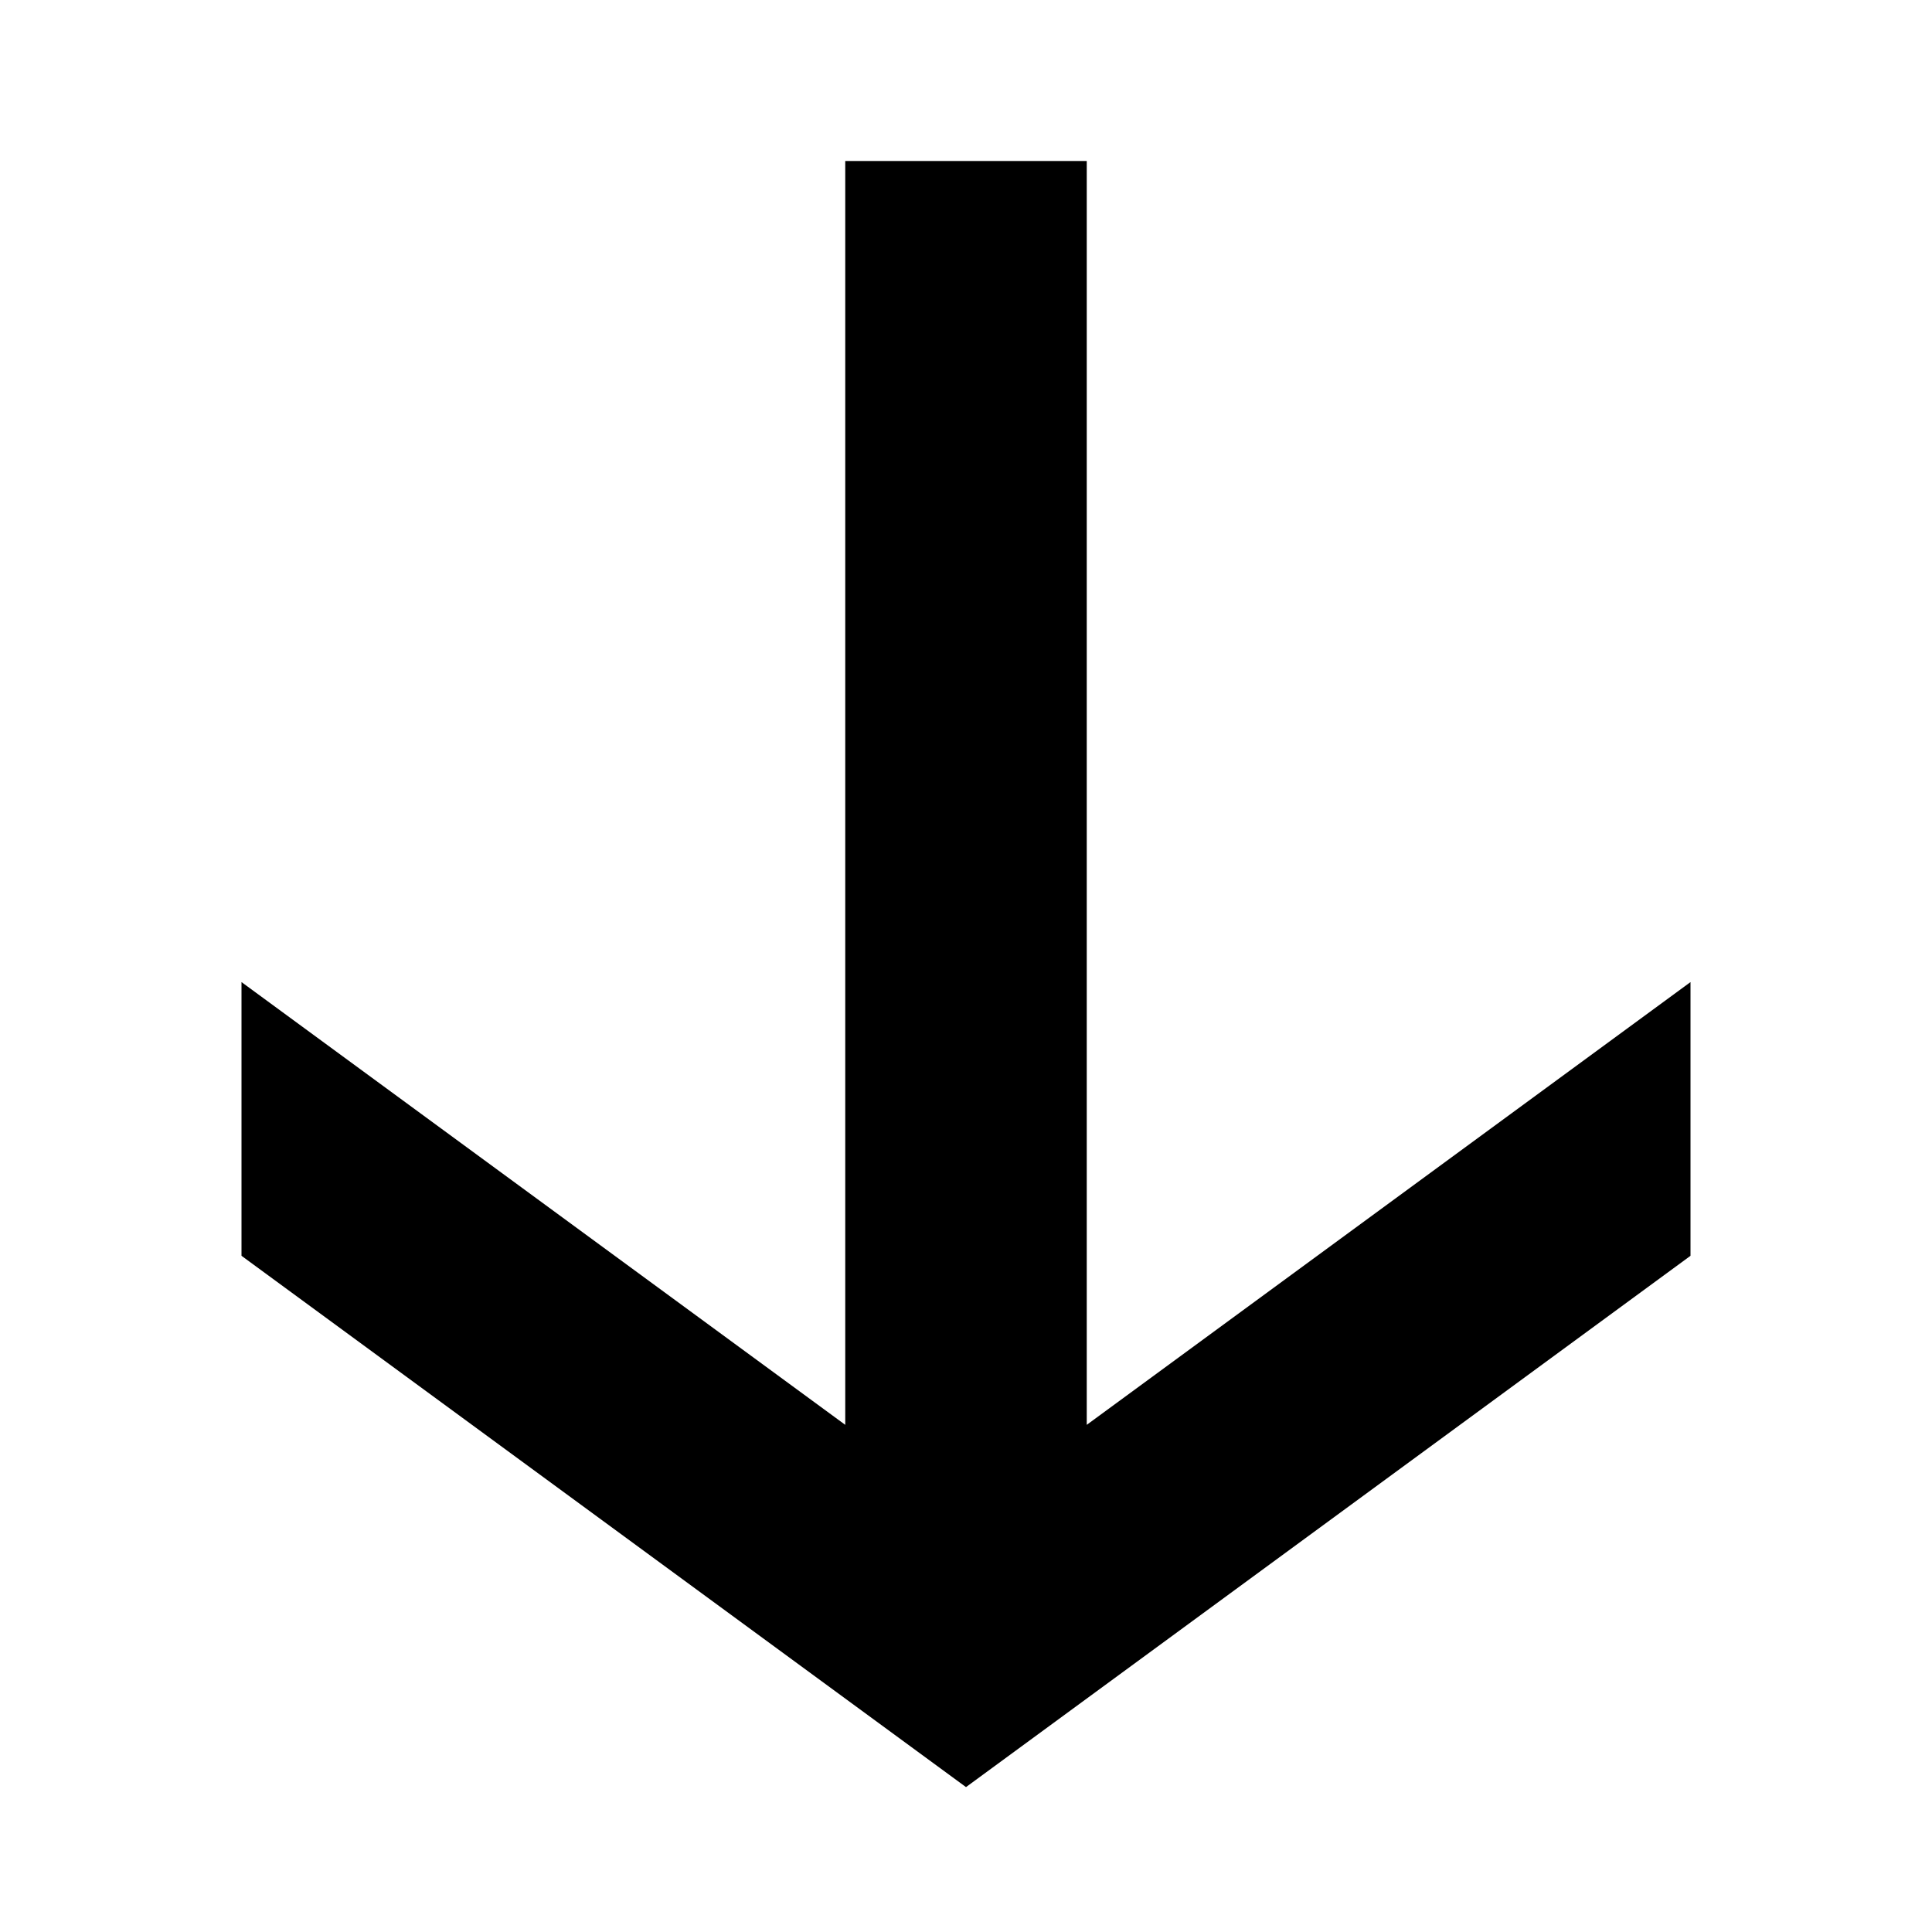
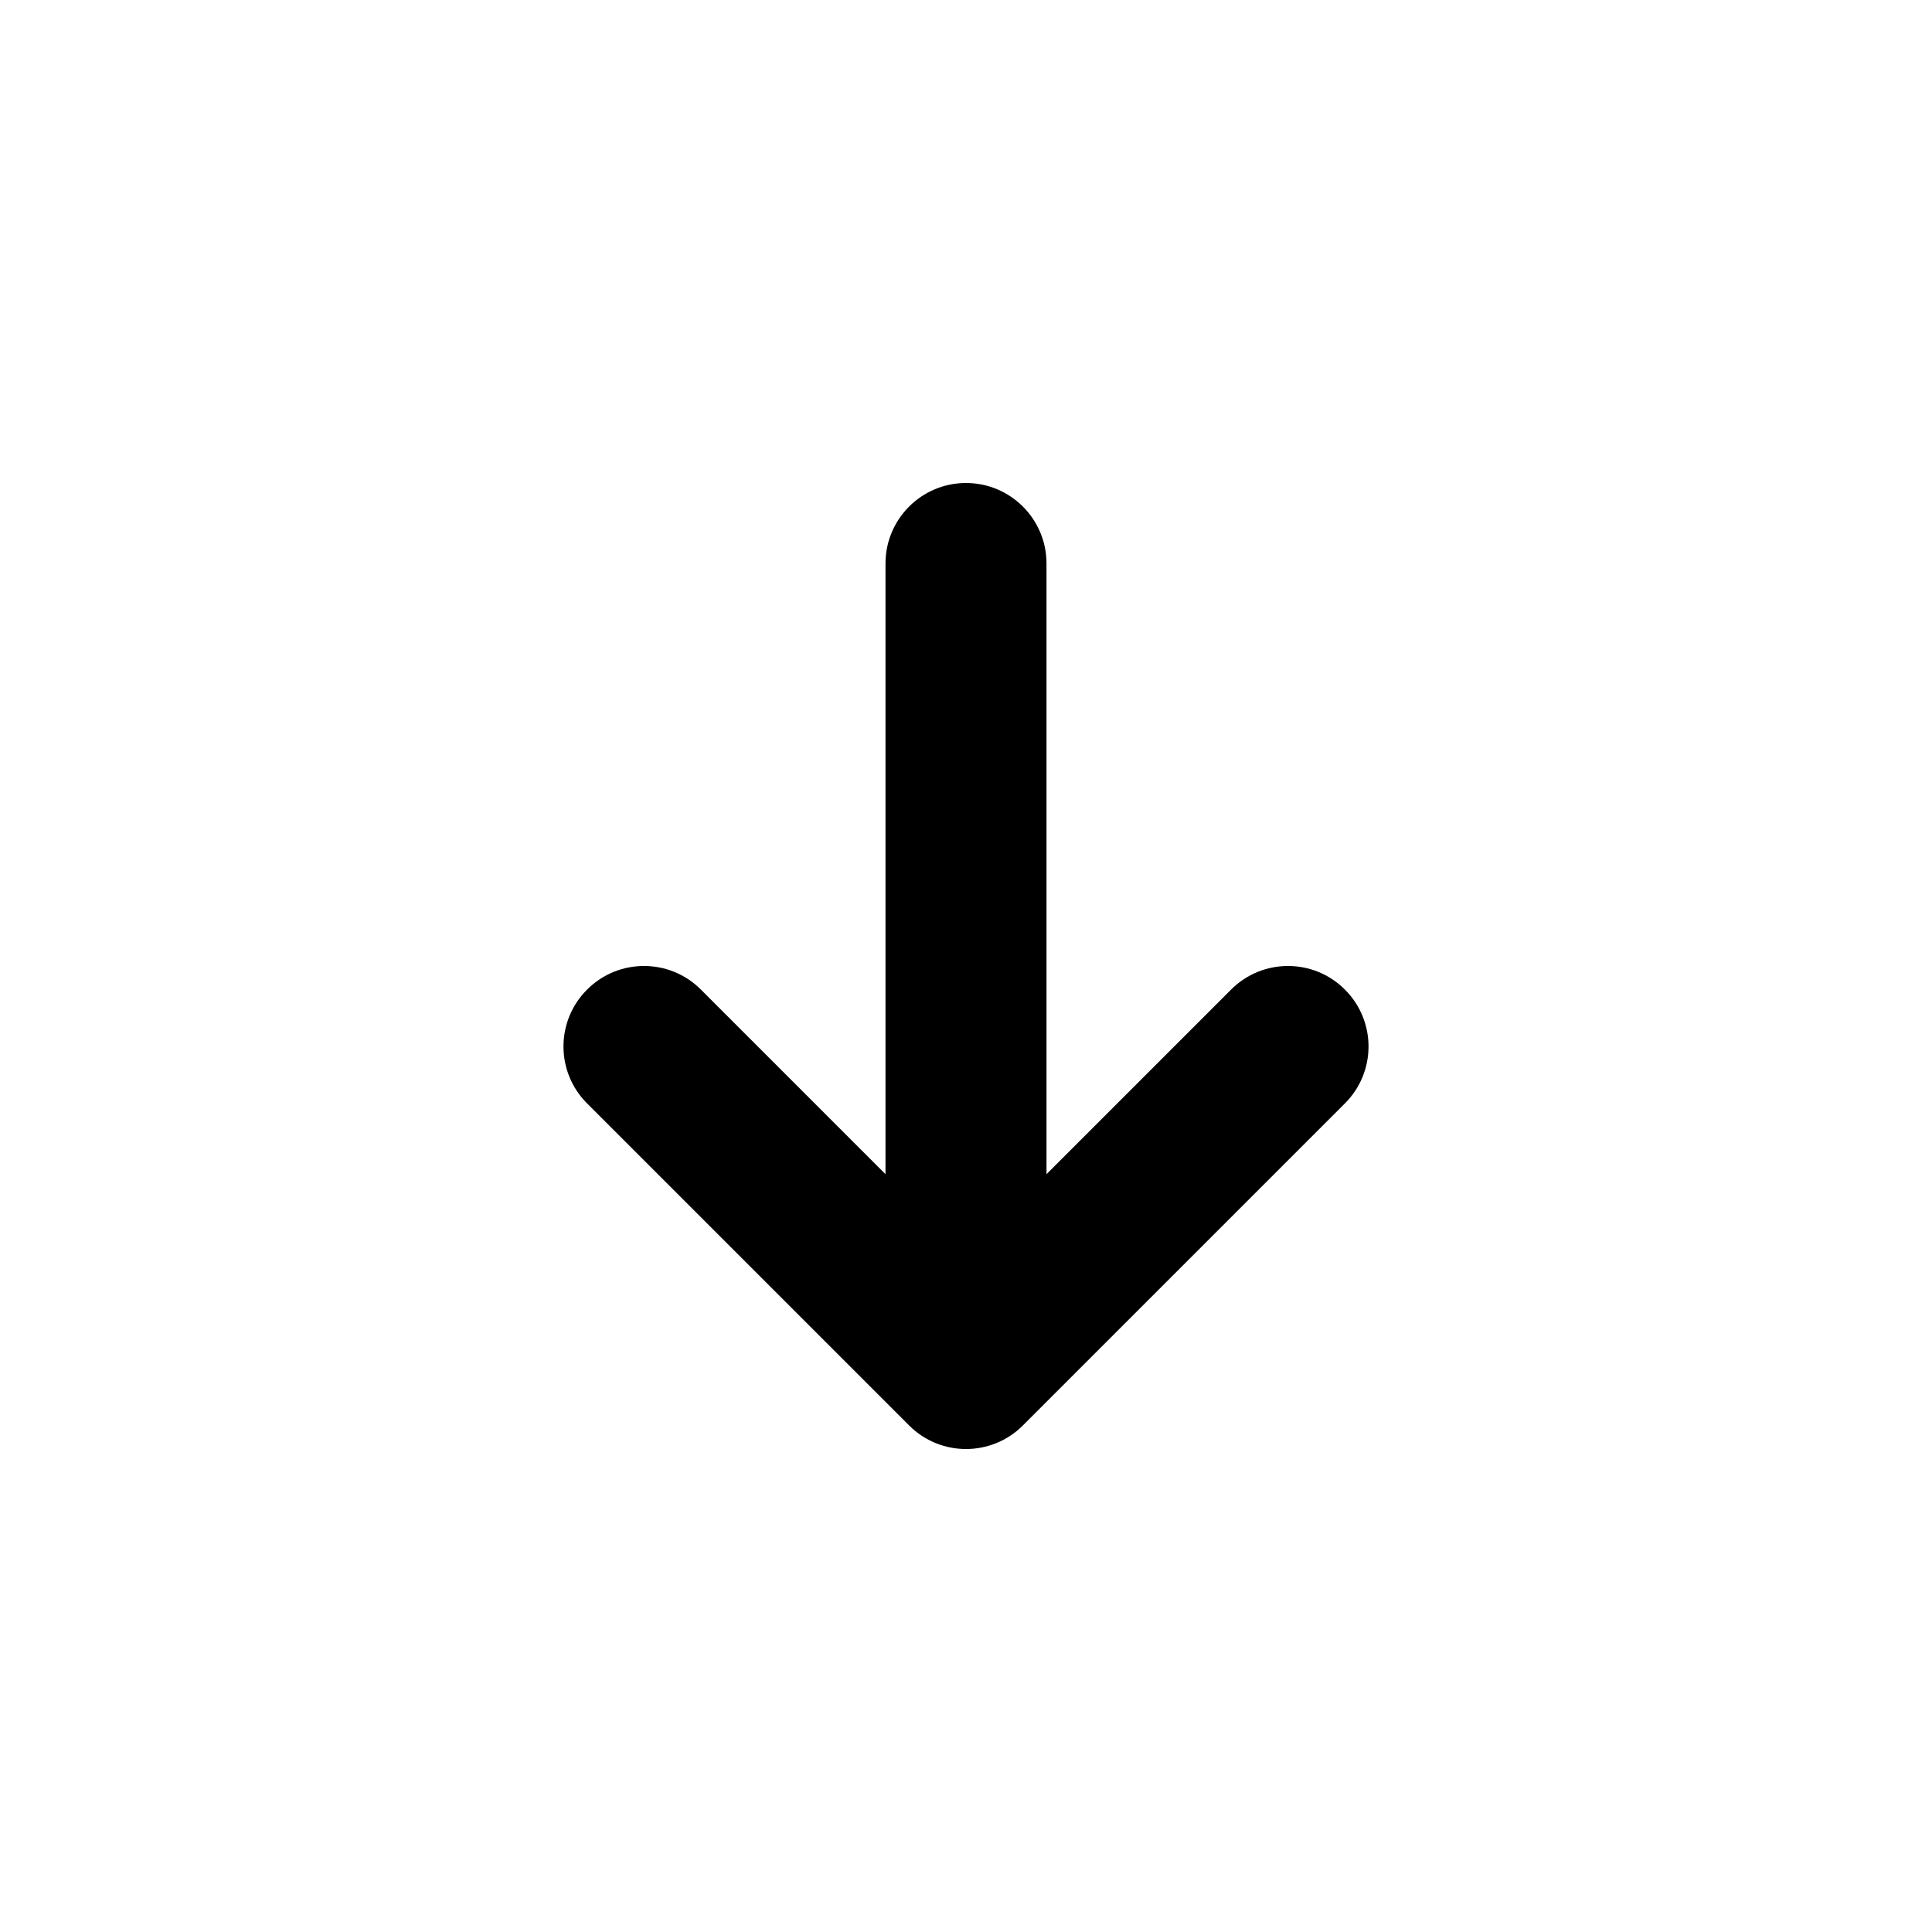
<svg viewBox="0 0 24 24">
-   <g transform="matrix(     1 0     0 1     3 2   )">
-     <path fill-rule="nonzero" clip-rule="nonzero" d="M 18 10.2 L 18 13.6 L 9 20.2 L 0 13.6 L 0 10.2 L 7.5 15.7 L 7.5 0 L 10.5 0 L 10.5 15.7 L 18 10.2 Z" fill="currentColor" />
-   </g>
+   <path fill-rule="evenodd" clip-rule="evenodd" d="M12 6C12.552 6 13 6.448 13 7V14.586L15.293 12.293C15.683 11.902 16.317 11.902 16.707 12.293C17.098 12.683 17.098 13.317 16.707 13.707L12.707 17.707C12.317 18.098 11.683 18.098 11.293 17.707L7.293 13.707C6.902 13.317 6.902 12.683 7.293 12.293C7.683 11.902 8.317 11.902 8.707 12.293L11 14.586V7C11 6.448 11.448 6 12 6Z" />
</svg>
